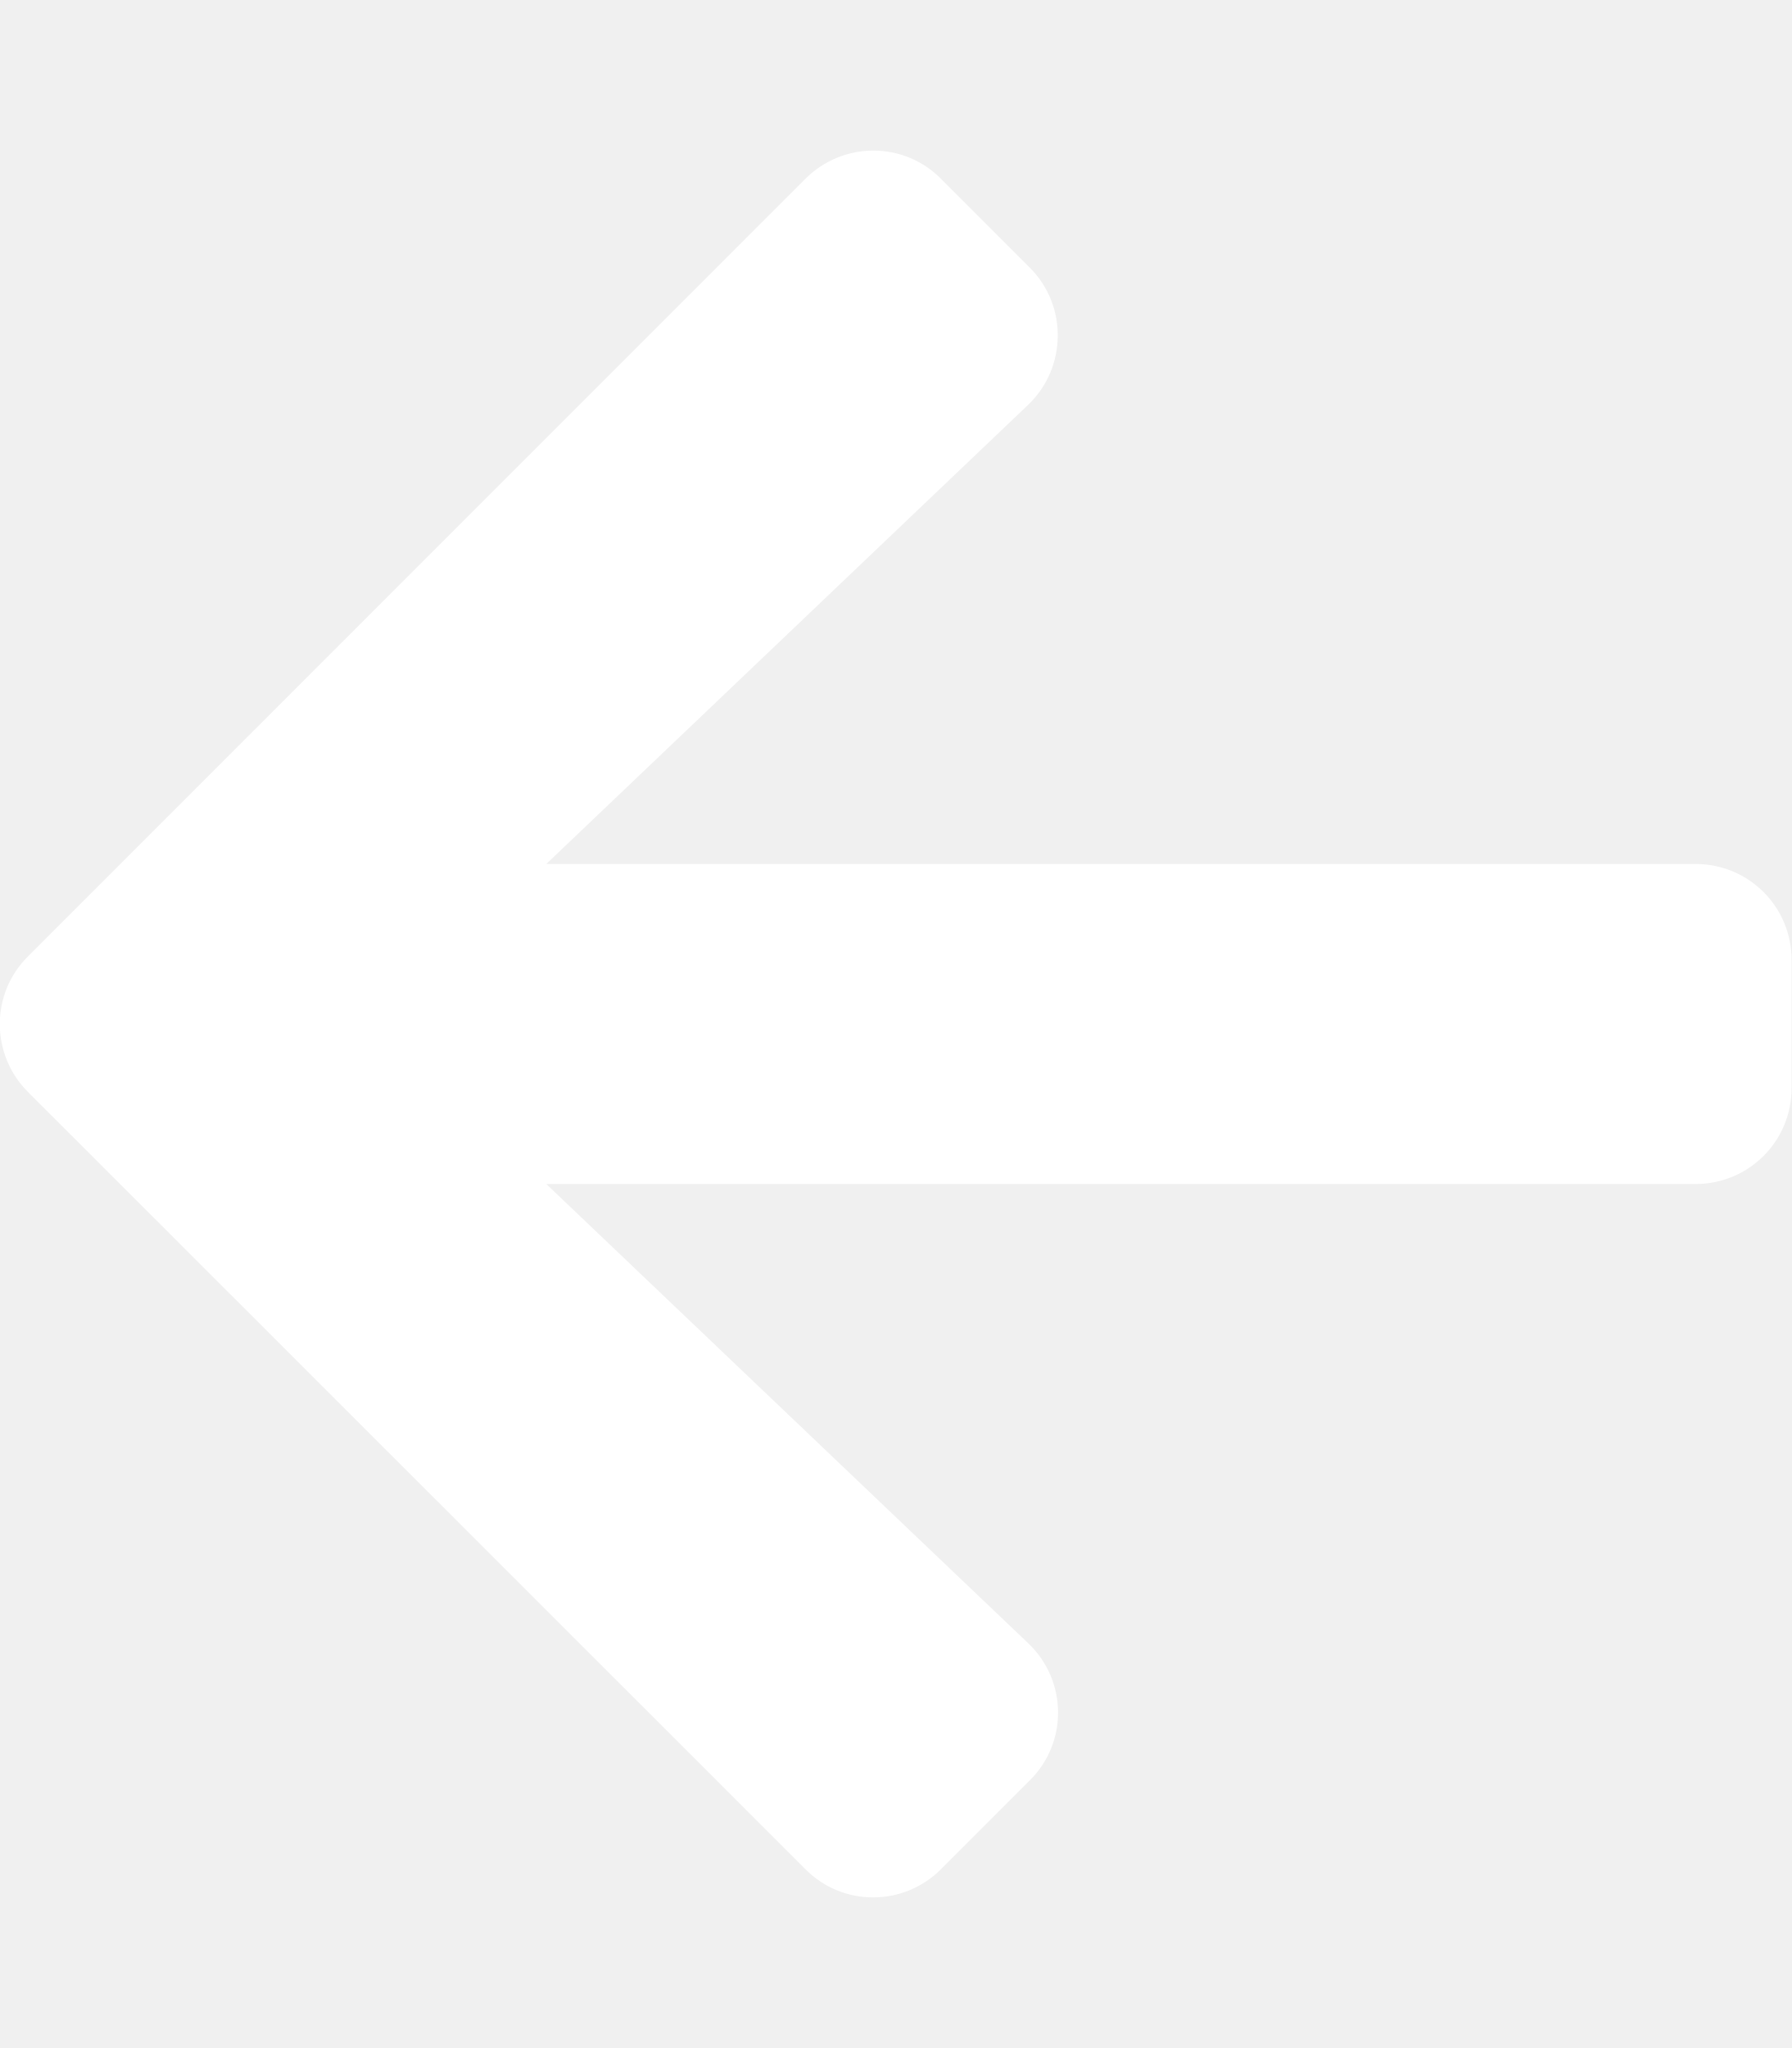
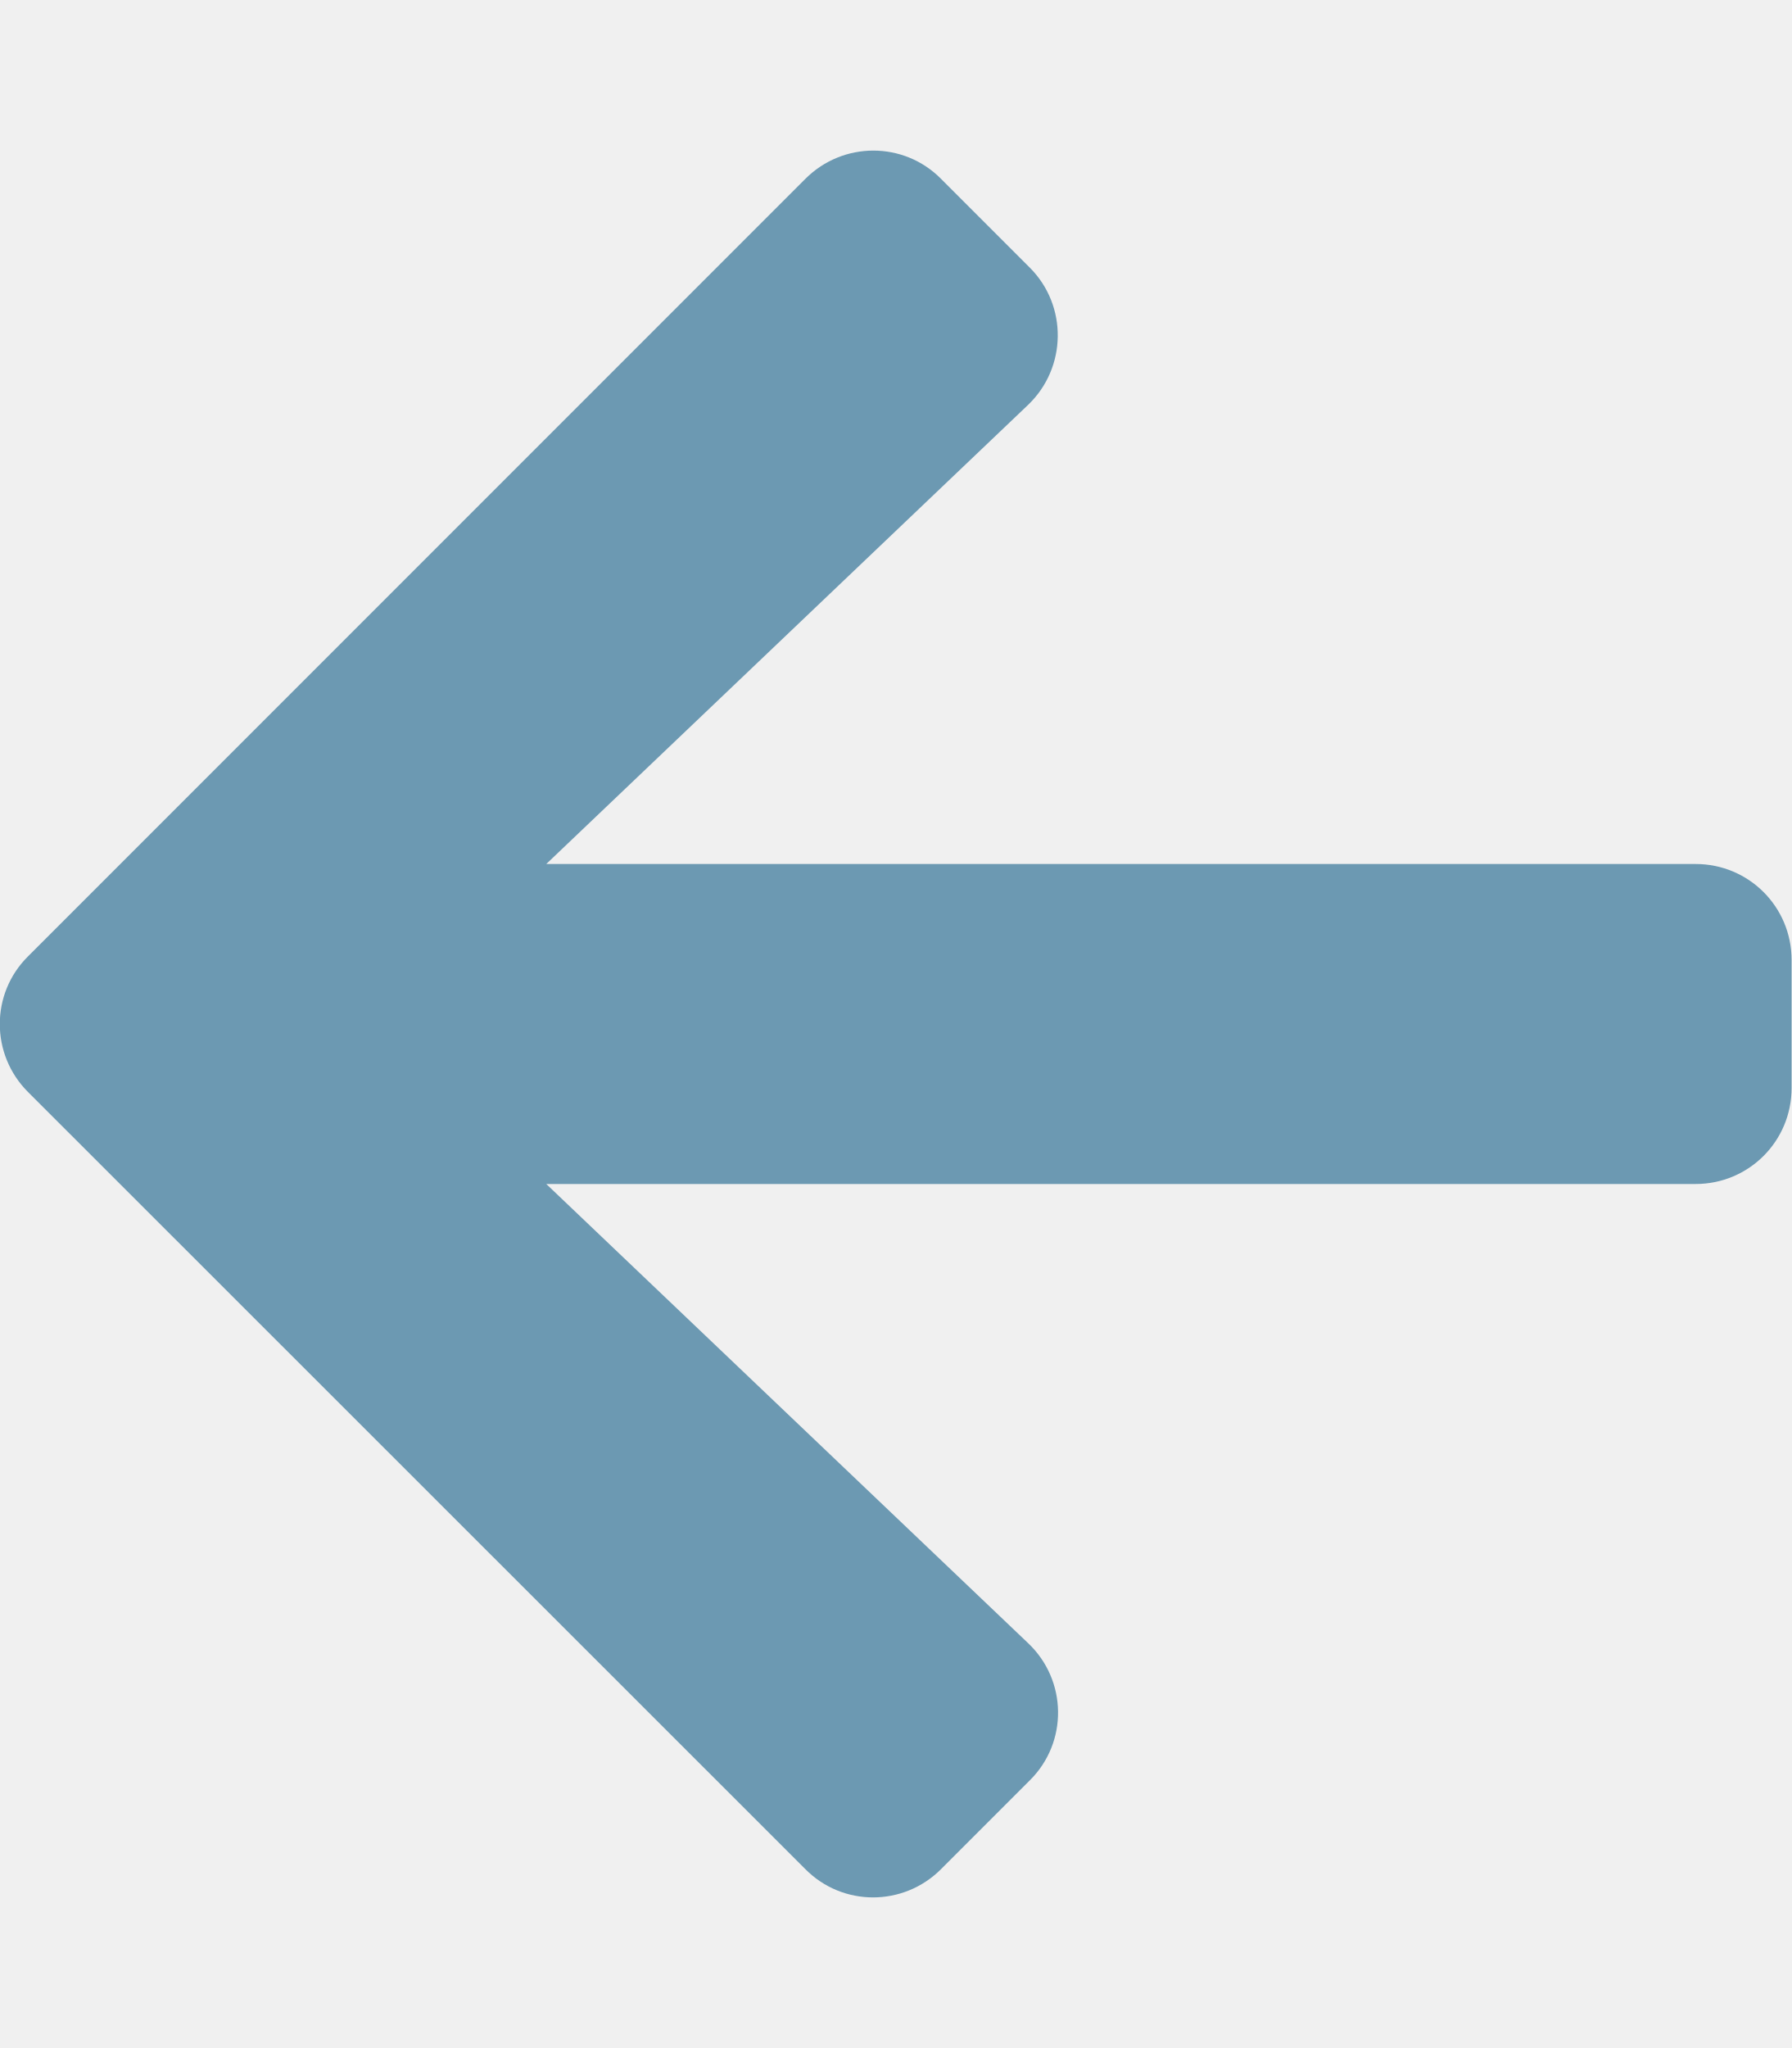
<svg xmlns="http://www.w3.org/2000/svg" aria-hidden="true" focusable="false" data-prefix="fas" data-icon="arrow-left" class="svg-inline--fa fa-arrow-left fa-w-14" role="img" viewBox="0 0 448 512">
-   <path fill="white" d="M257.5 445.1l-22.2 22.2c-9.4 9.4-24.6 9.4-33.9 0L7 273c-9.4-9.4-9.4-24.6 0-33.9L201.4 44.7c9.4-9.4 24.6-9.4 33.9 0l22.2 22.2c9.5 9.5 9.3 25-.4 34.3L136.6 216H424c13.3 0 24 10.7 24 24v32c0 13.3-10.7 24-24 24H136.6l120.5 114.8c9.8 9.3 10 24.8.4 34.3z" />
+   <path fill="#6C99B2" d="M257.5 445.1l-22.2 22.2c-9.4 9.4-24.6 9.4-33.9 0L7 273c-9.4-9.4-9.4-24.6 0-33.9L201.4 44.7c9.4-9.4 24.6-9.4 33.9 0l22.2 22.2c9.5 9.5 9.3 25-.4 34.3L136.6 216H424c13.3 0 24 10.7 24 24v32c0 13.3-10.7 24-24 24H136.6l120.5 114.8c9.8 9.3 10 24.8.4 34.3z" />
</svg>
